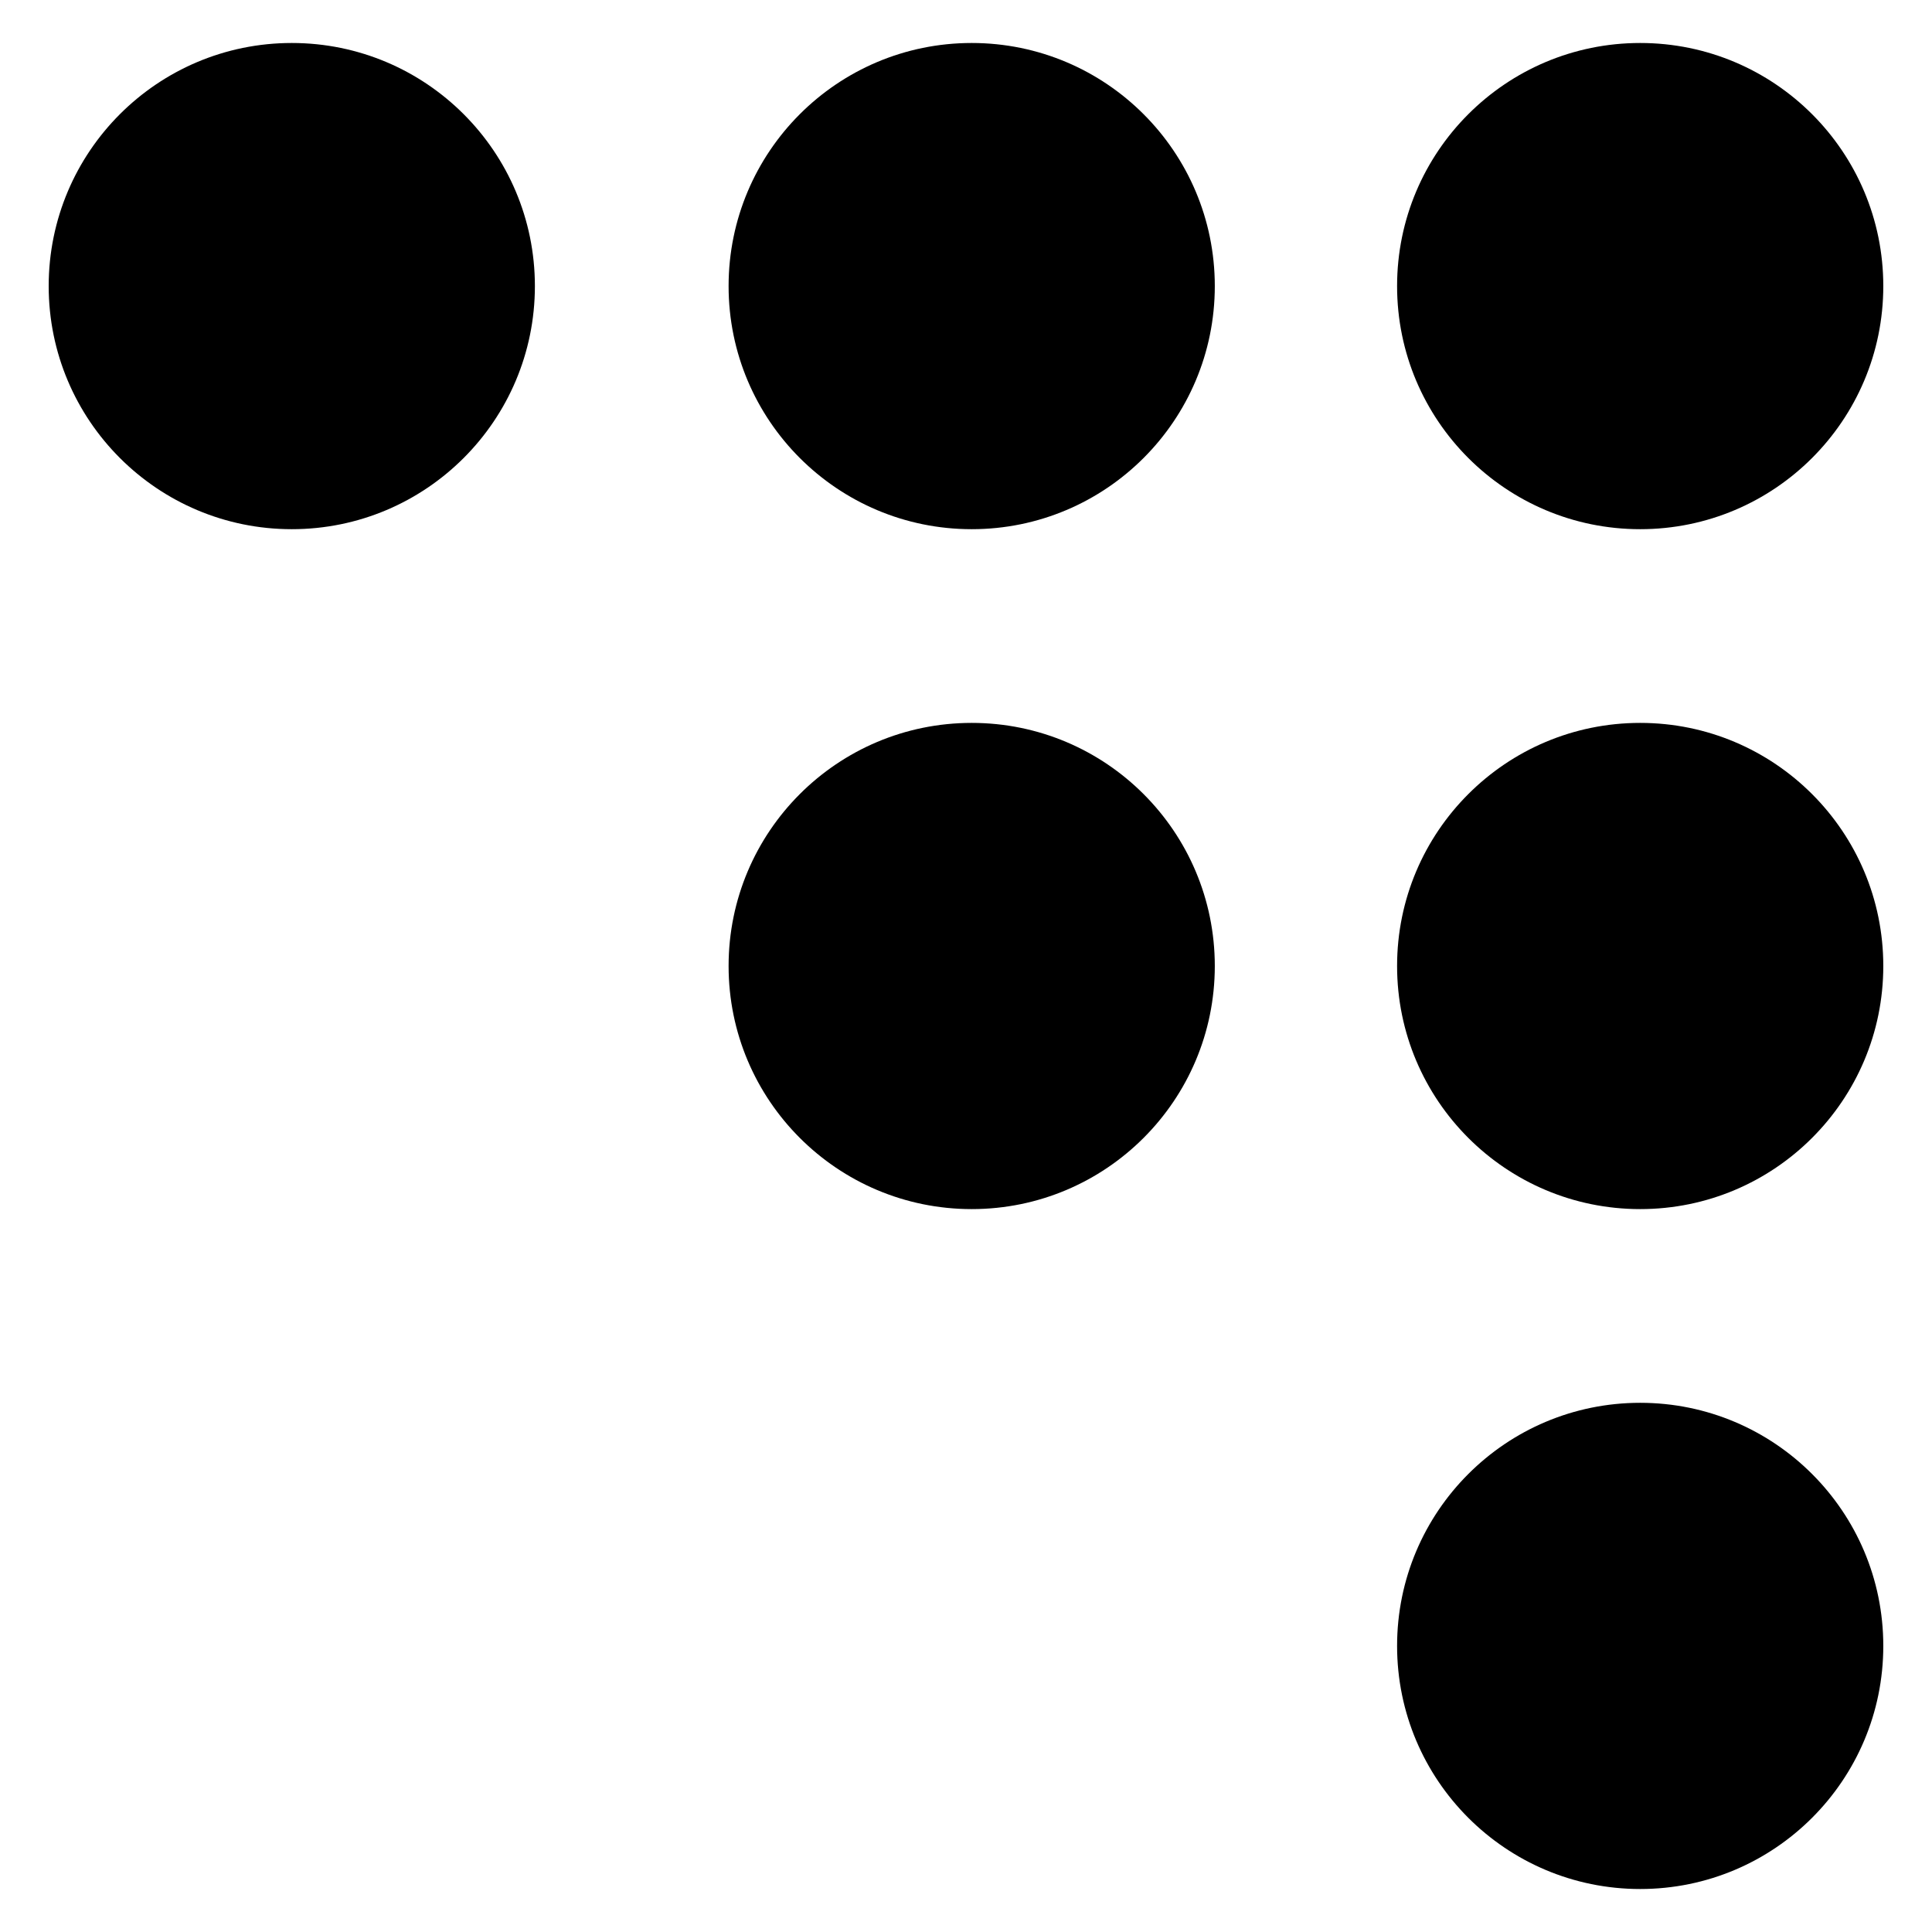
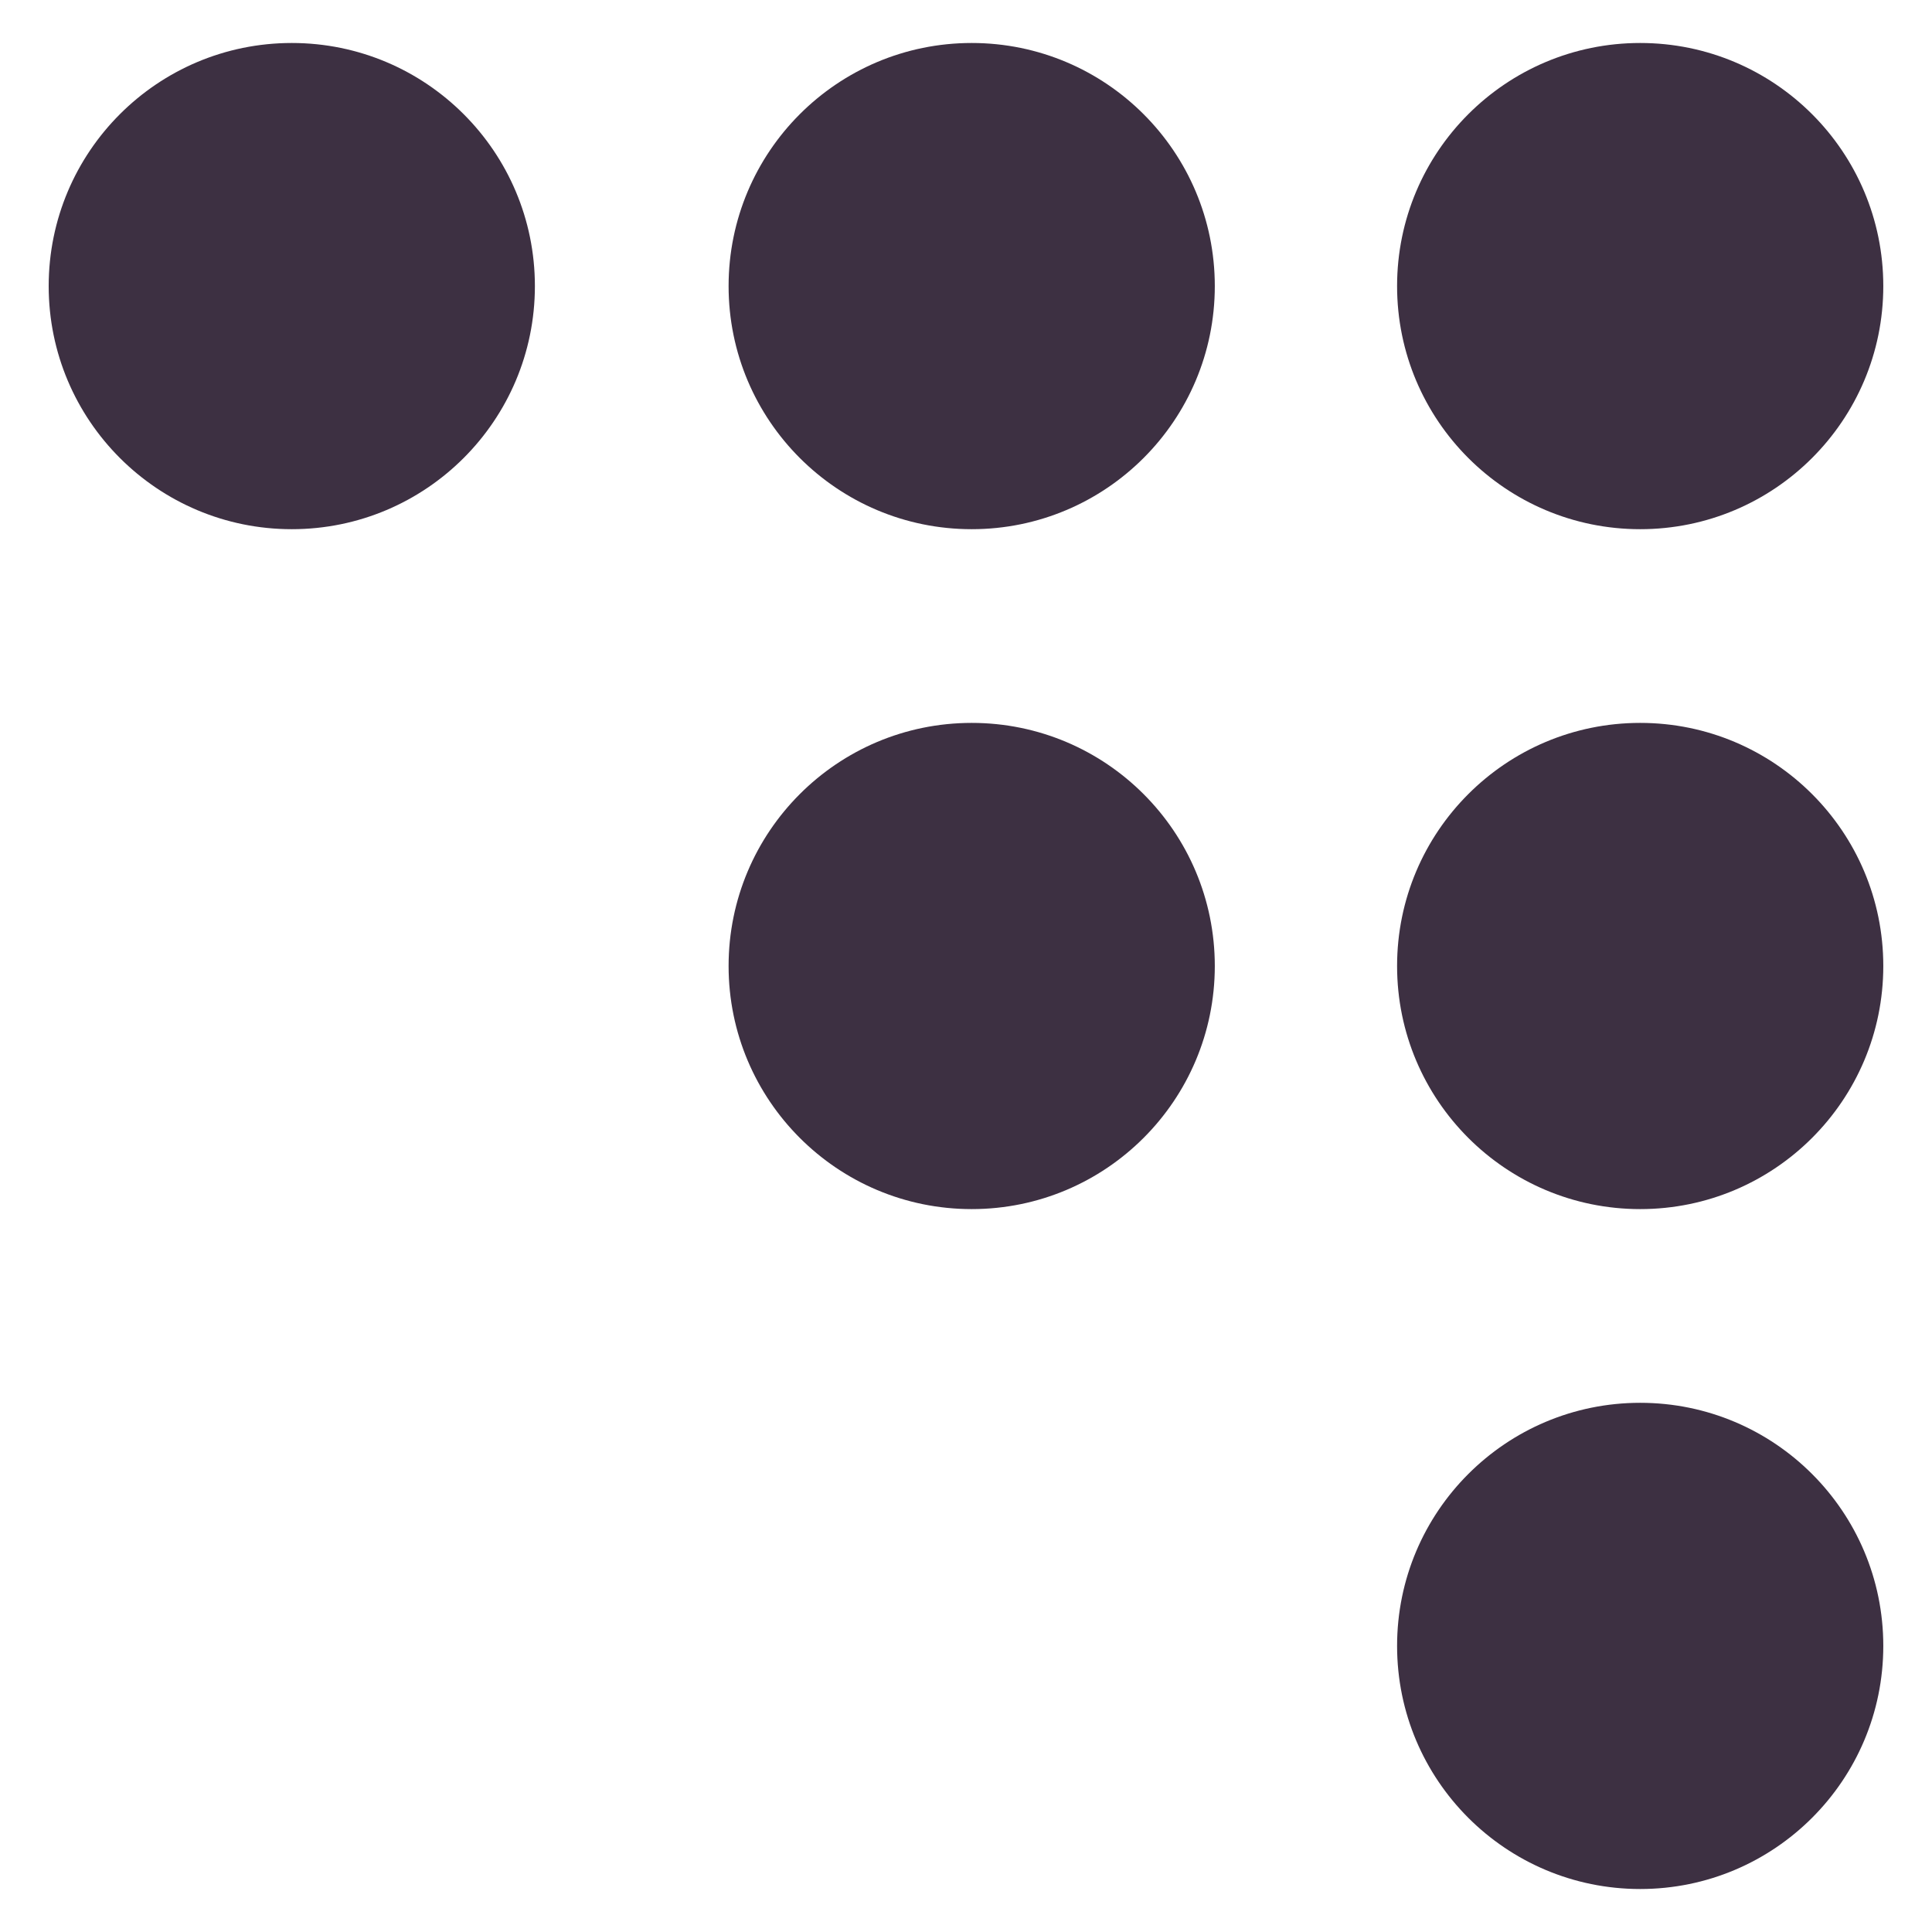
<svg xmlns="http://www.w3.org/2000/svg" version="1.1" x="0px" y="0px" width="100px" height="100px" viewBox="0 0 100 100" enable-background="new 0 0 100 100" xml:space="preserve">
-   <g>
+   <g fill="#3D3042">
    <circle cx="15.103" cy="14.808" r="12.583" />
    <circle cx="50.295" cy="14.808" r="12.583" />
    <circle cx="84.896" cy="14.808" r="12.583" />
    <circle cx="50.295" cy="50" r="12.583" />
    <circle cx="84.896" cy="50" r="12.583" />
    <circle cx="84.896" cy="85.192" r="12.583" />
  </g>
</svg>
